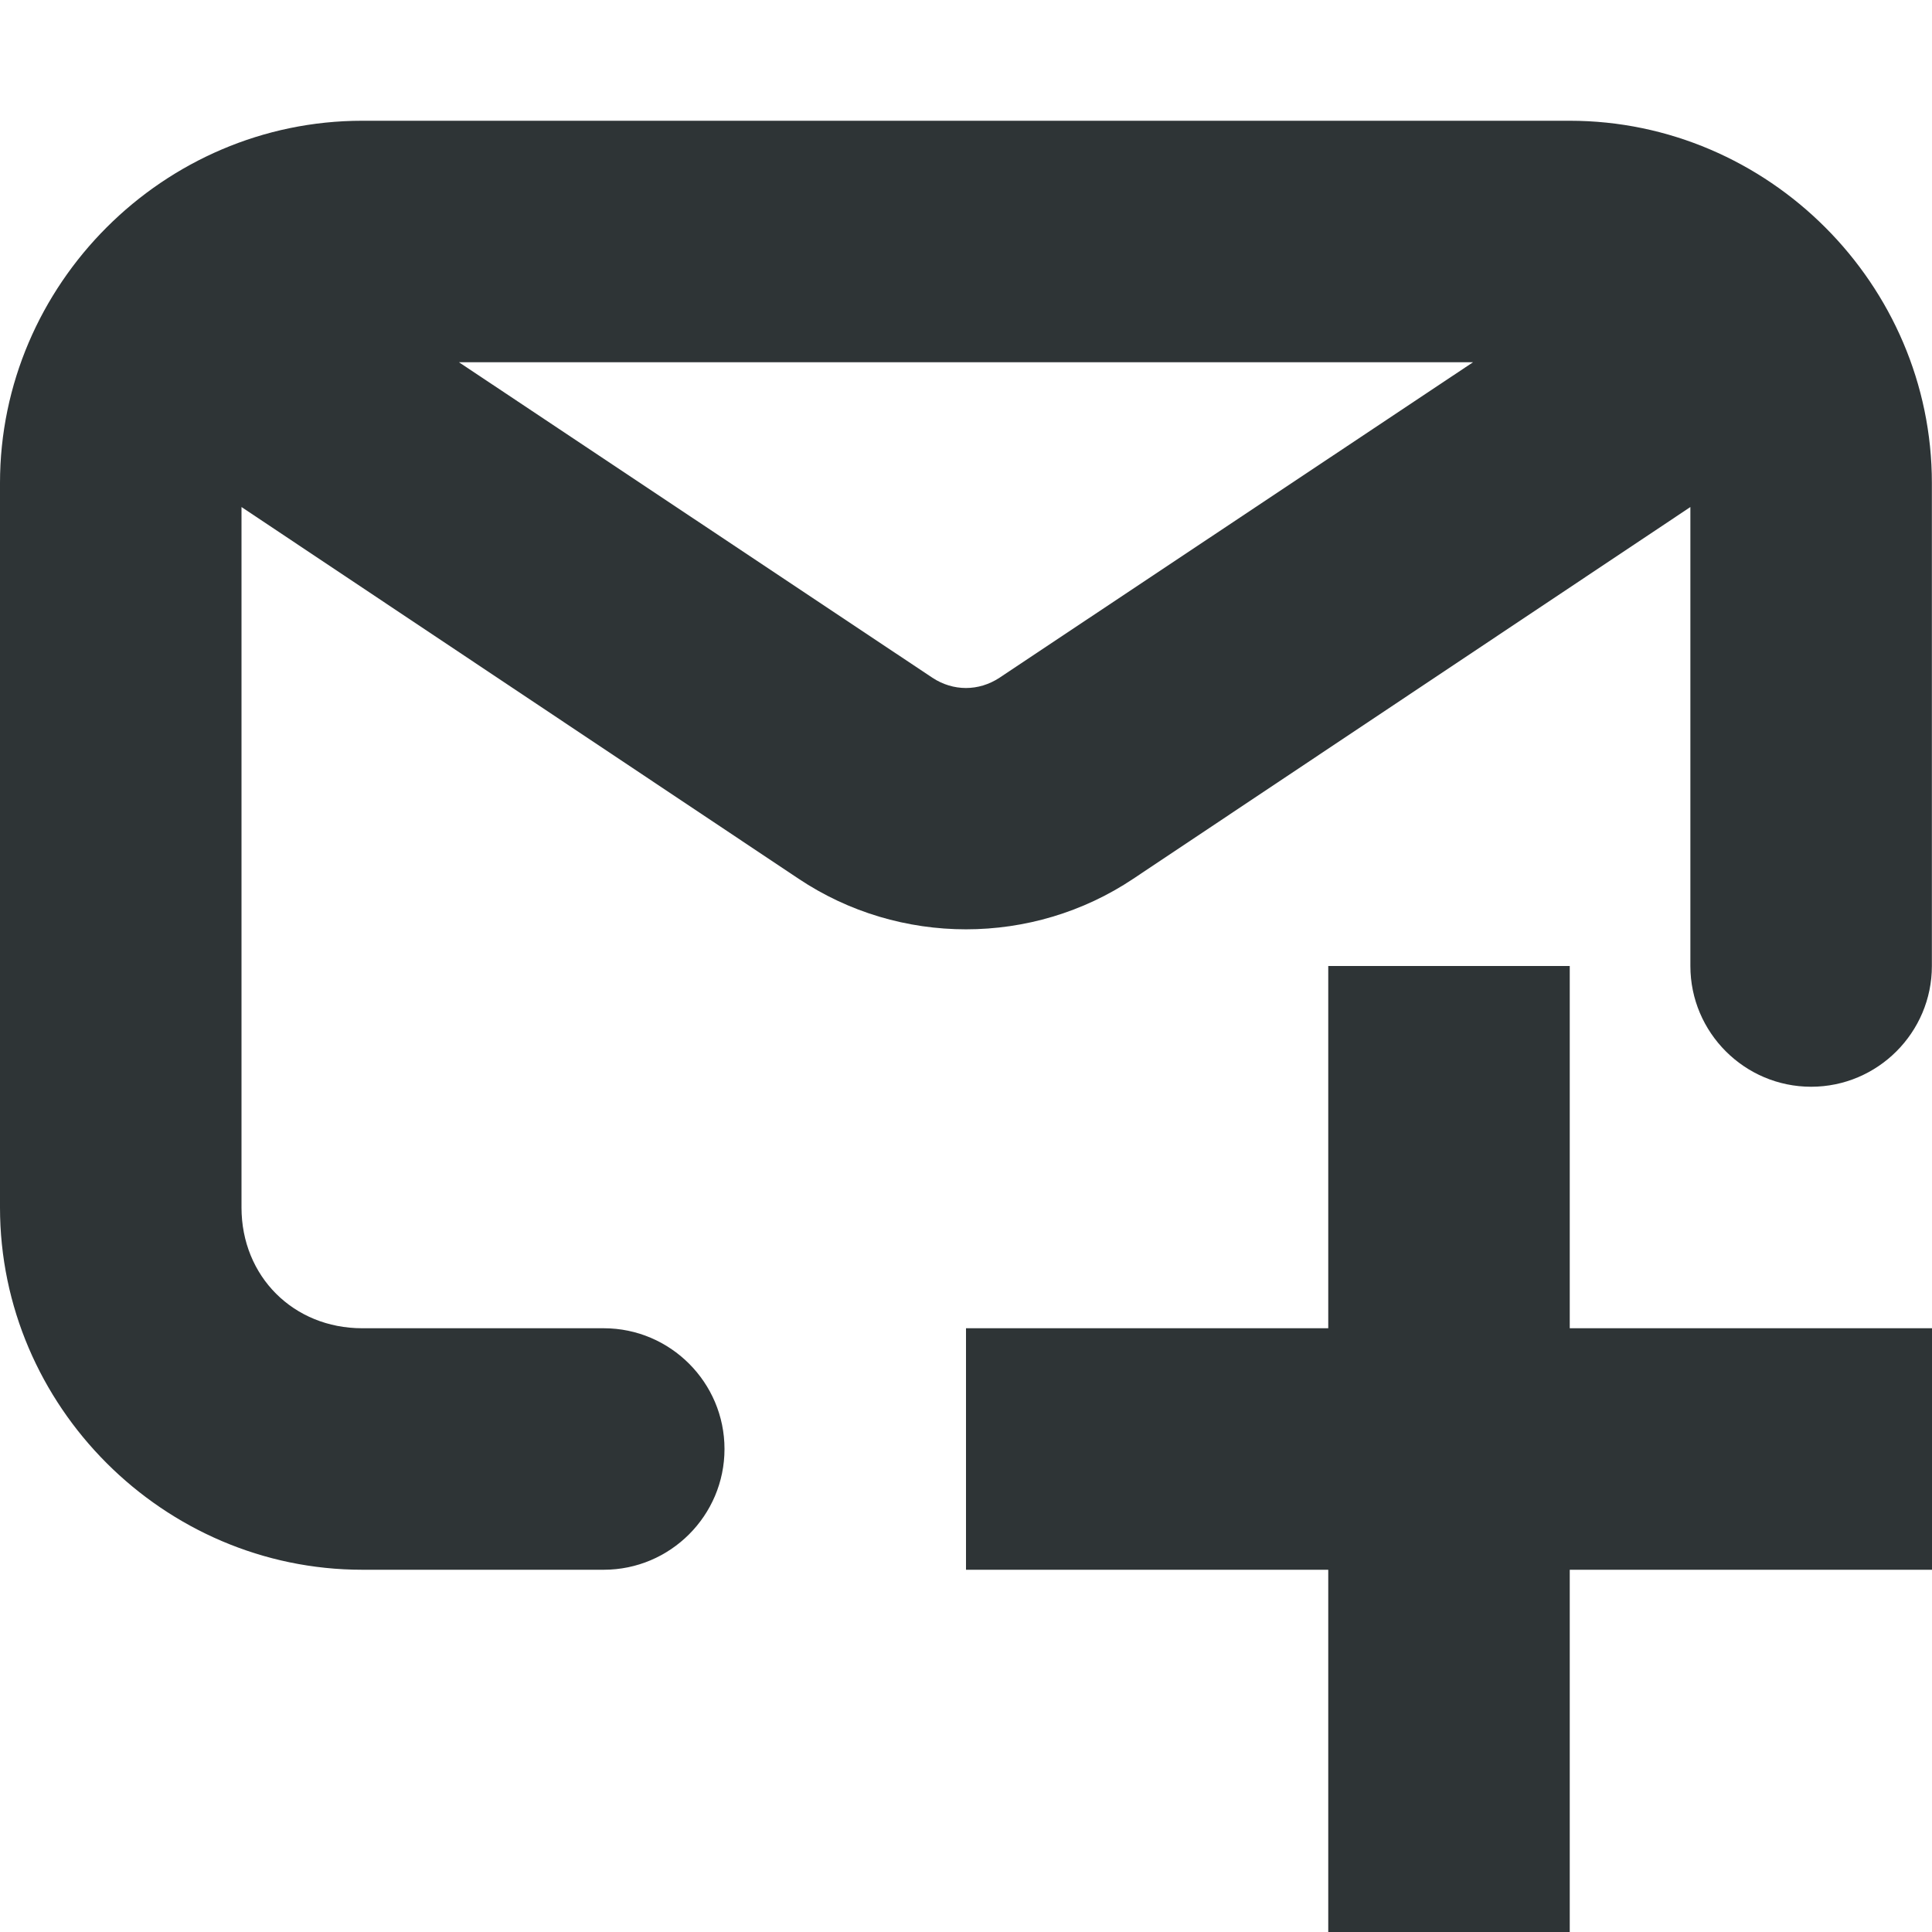
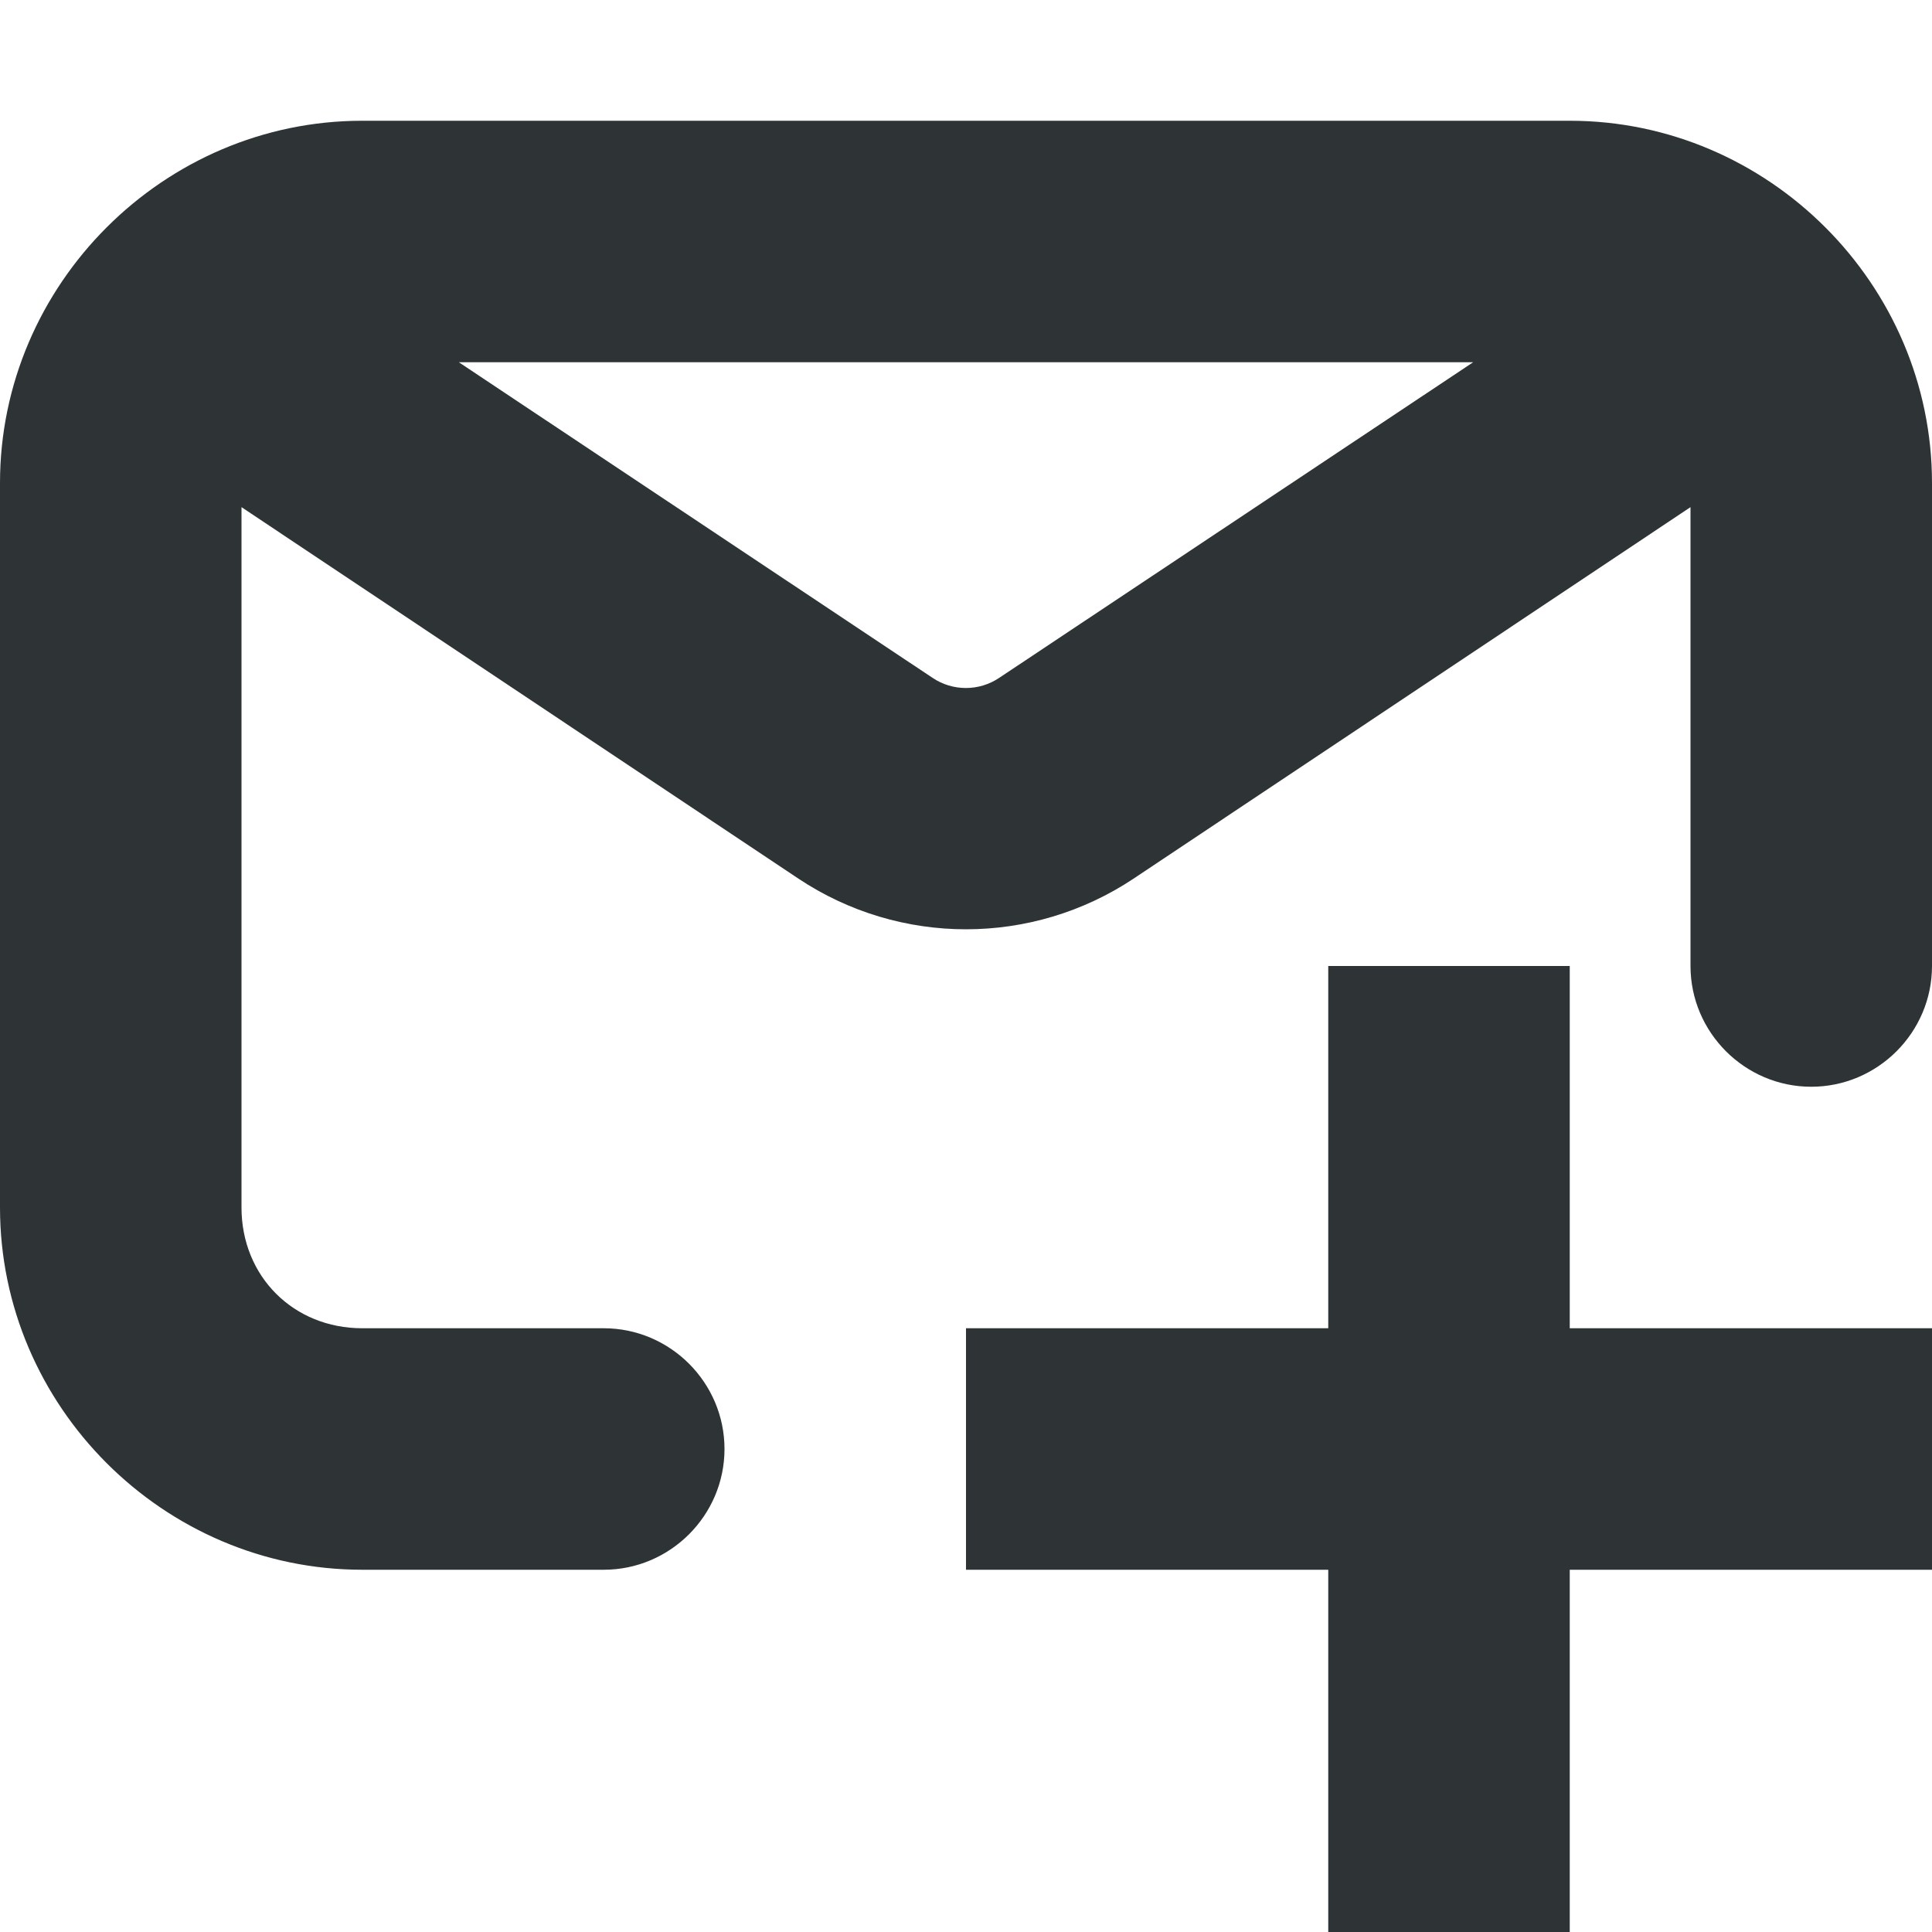
- <svg xmlns="http://www.w3.org/2000/svg" height="16px" viewBox="0 0 16 16" width="16px">
-   <path d="m 3 1 c -1.645 0 -3 1.355 -3 3 v 6 c 0 1.645 1.355 3 3 3 h 2 c 0.551 0 1 -0.449 1 -1 s -0.449 -1 -1 -1 h -2 c -0.57 0 -1 -0.43 -1 -1 v -5.801 l 4.613 3.078 c 0.836 0.559 1.938 0.559 2.773 0 l 4.613 -3.078 v 3.801 c 0 0.551 0.449 1 1 1 s 1 -0.449 1 -1 v -4 c 0 -1.645 -1.355 -3 -3 -3 z m 0.801 2 h 8.398 l -3.922 2.613 c -0.172 0.113 -0.383 0.113 -0.555 0 z m 7.199 5 v 3 h -3 v 2 h 3 v 3 h 2 v -3 h 3 v -2 h -3 v -3 z m 0 0" fill="#2e3436" />
+ <svg xmlns="http://www.w3.org/2000/svg" width="16" height="16" viewBox="0 0 16 16">
+   <path fill="#2e3436" d="M3 1C1.355 1 0 2.355 0 4v6c0 1.645 1.355 3 3 3h2c.55 0 1-.45 1-1s-.45-1-1-1H3c-.57 0-1-.43-1-1V4.2l4.613 3.077a2.505 2.505 0 0 0 2.774 0L14 4.2V8c0 .55.45 1 1 1s1-.45 1-1V4c0-1.645-1.355-3-3-3zm.8 2h8.4L8.276 5.613a.495.495 0 0 1-.554 0zM11 8v3H8v2h3v3h2v-3h3v-2h-3V8zm0 0" />
</svg>
